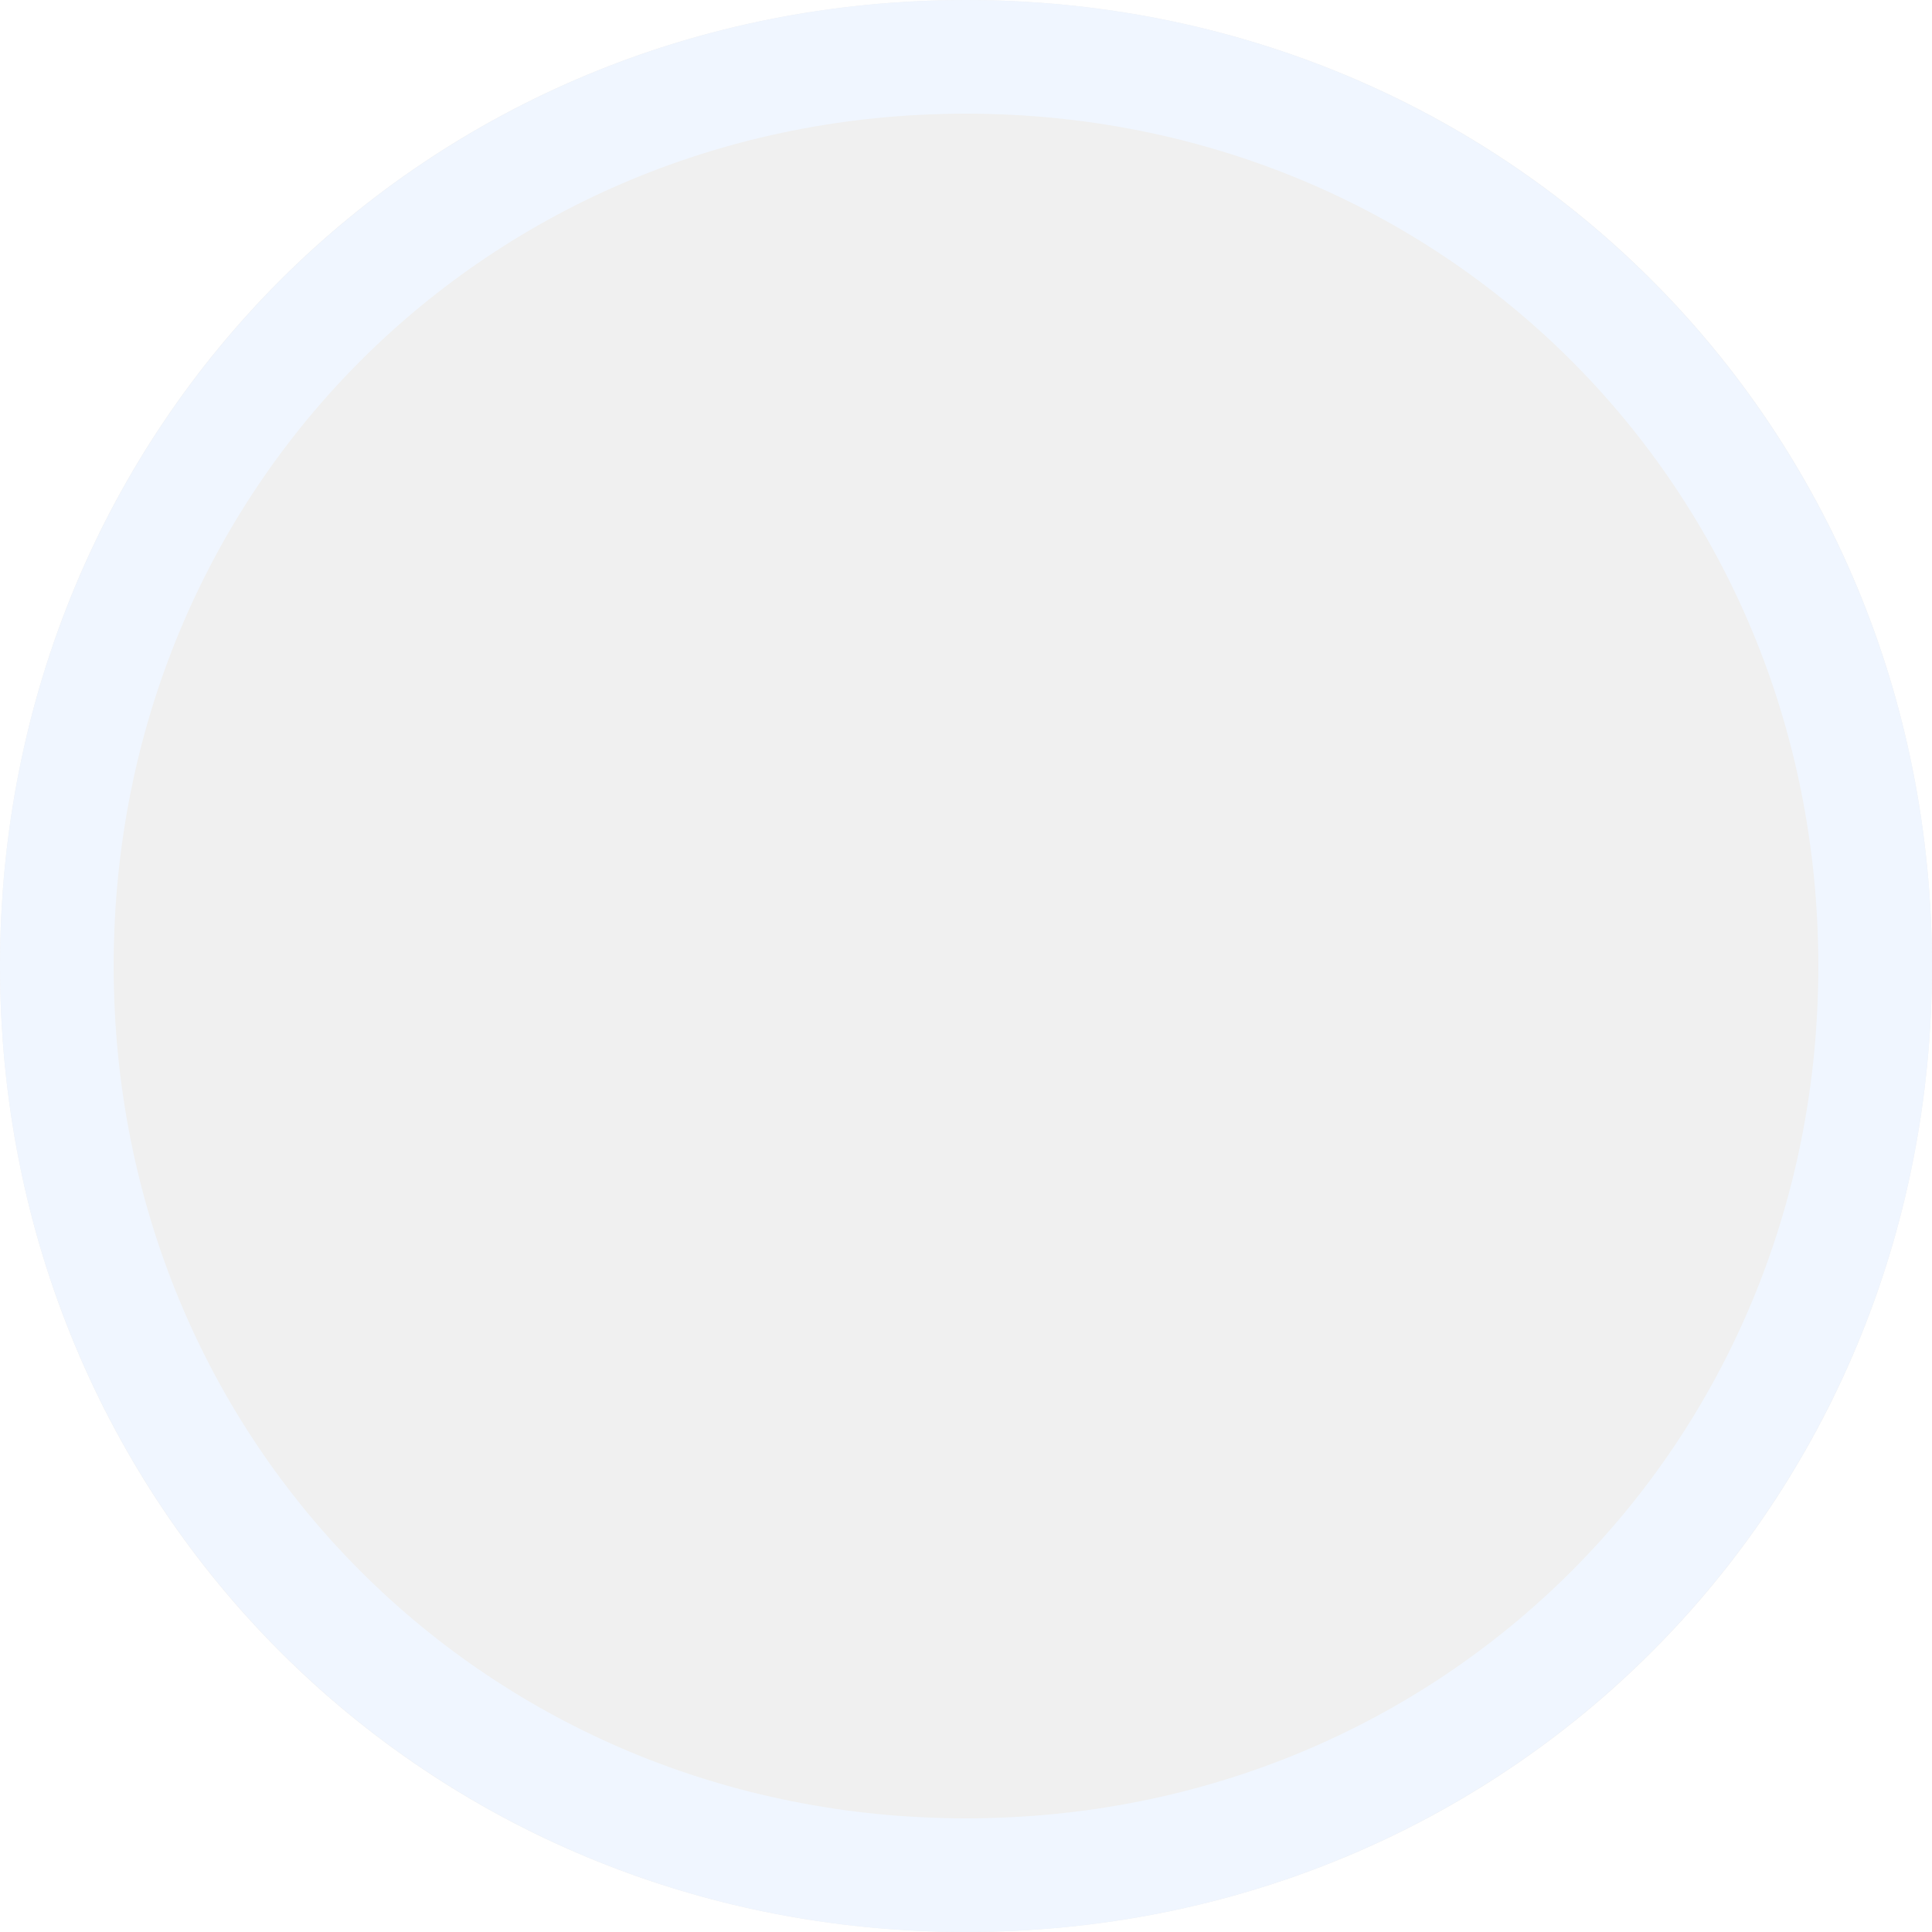
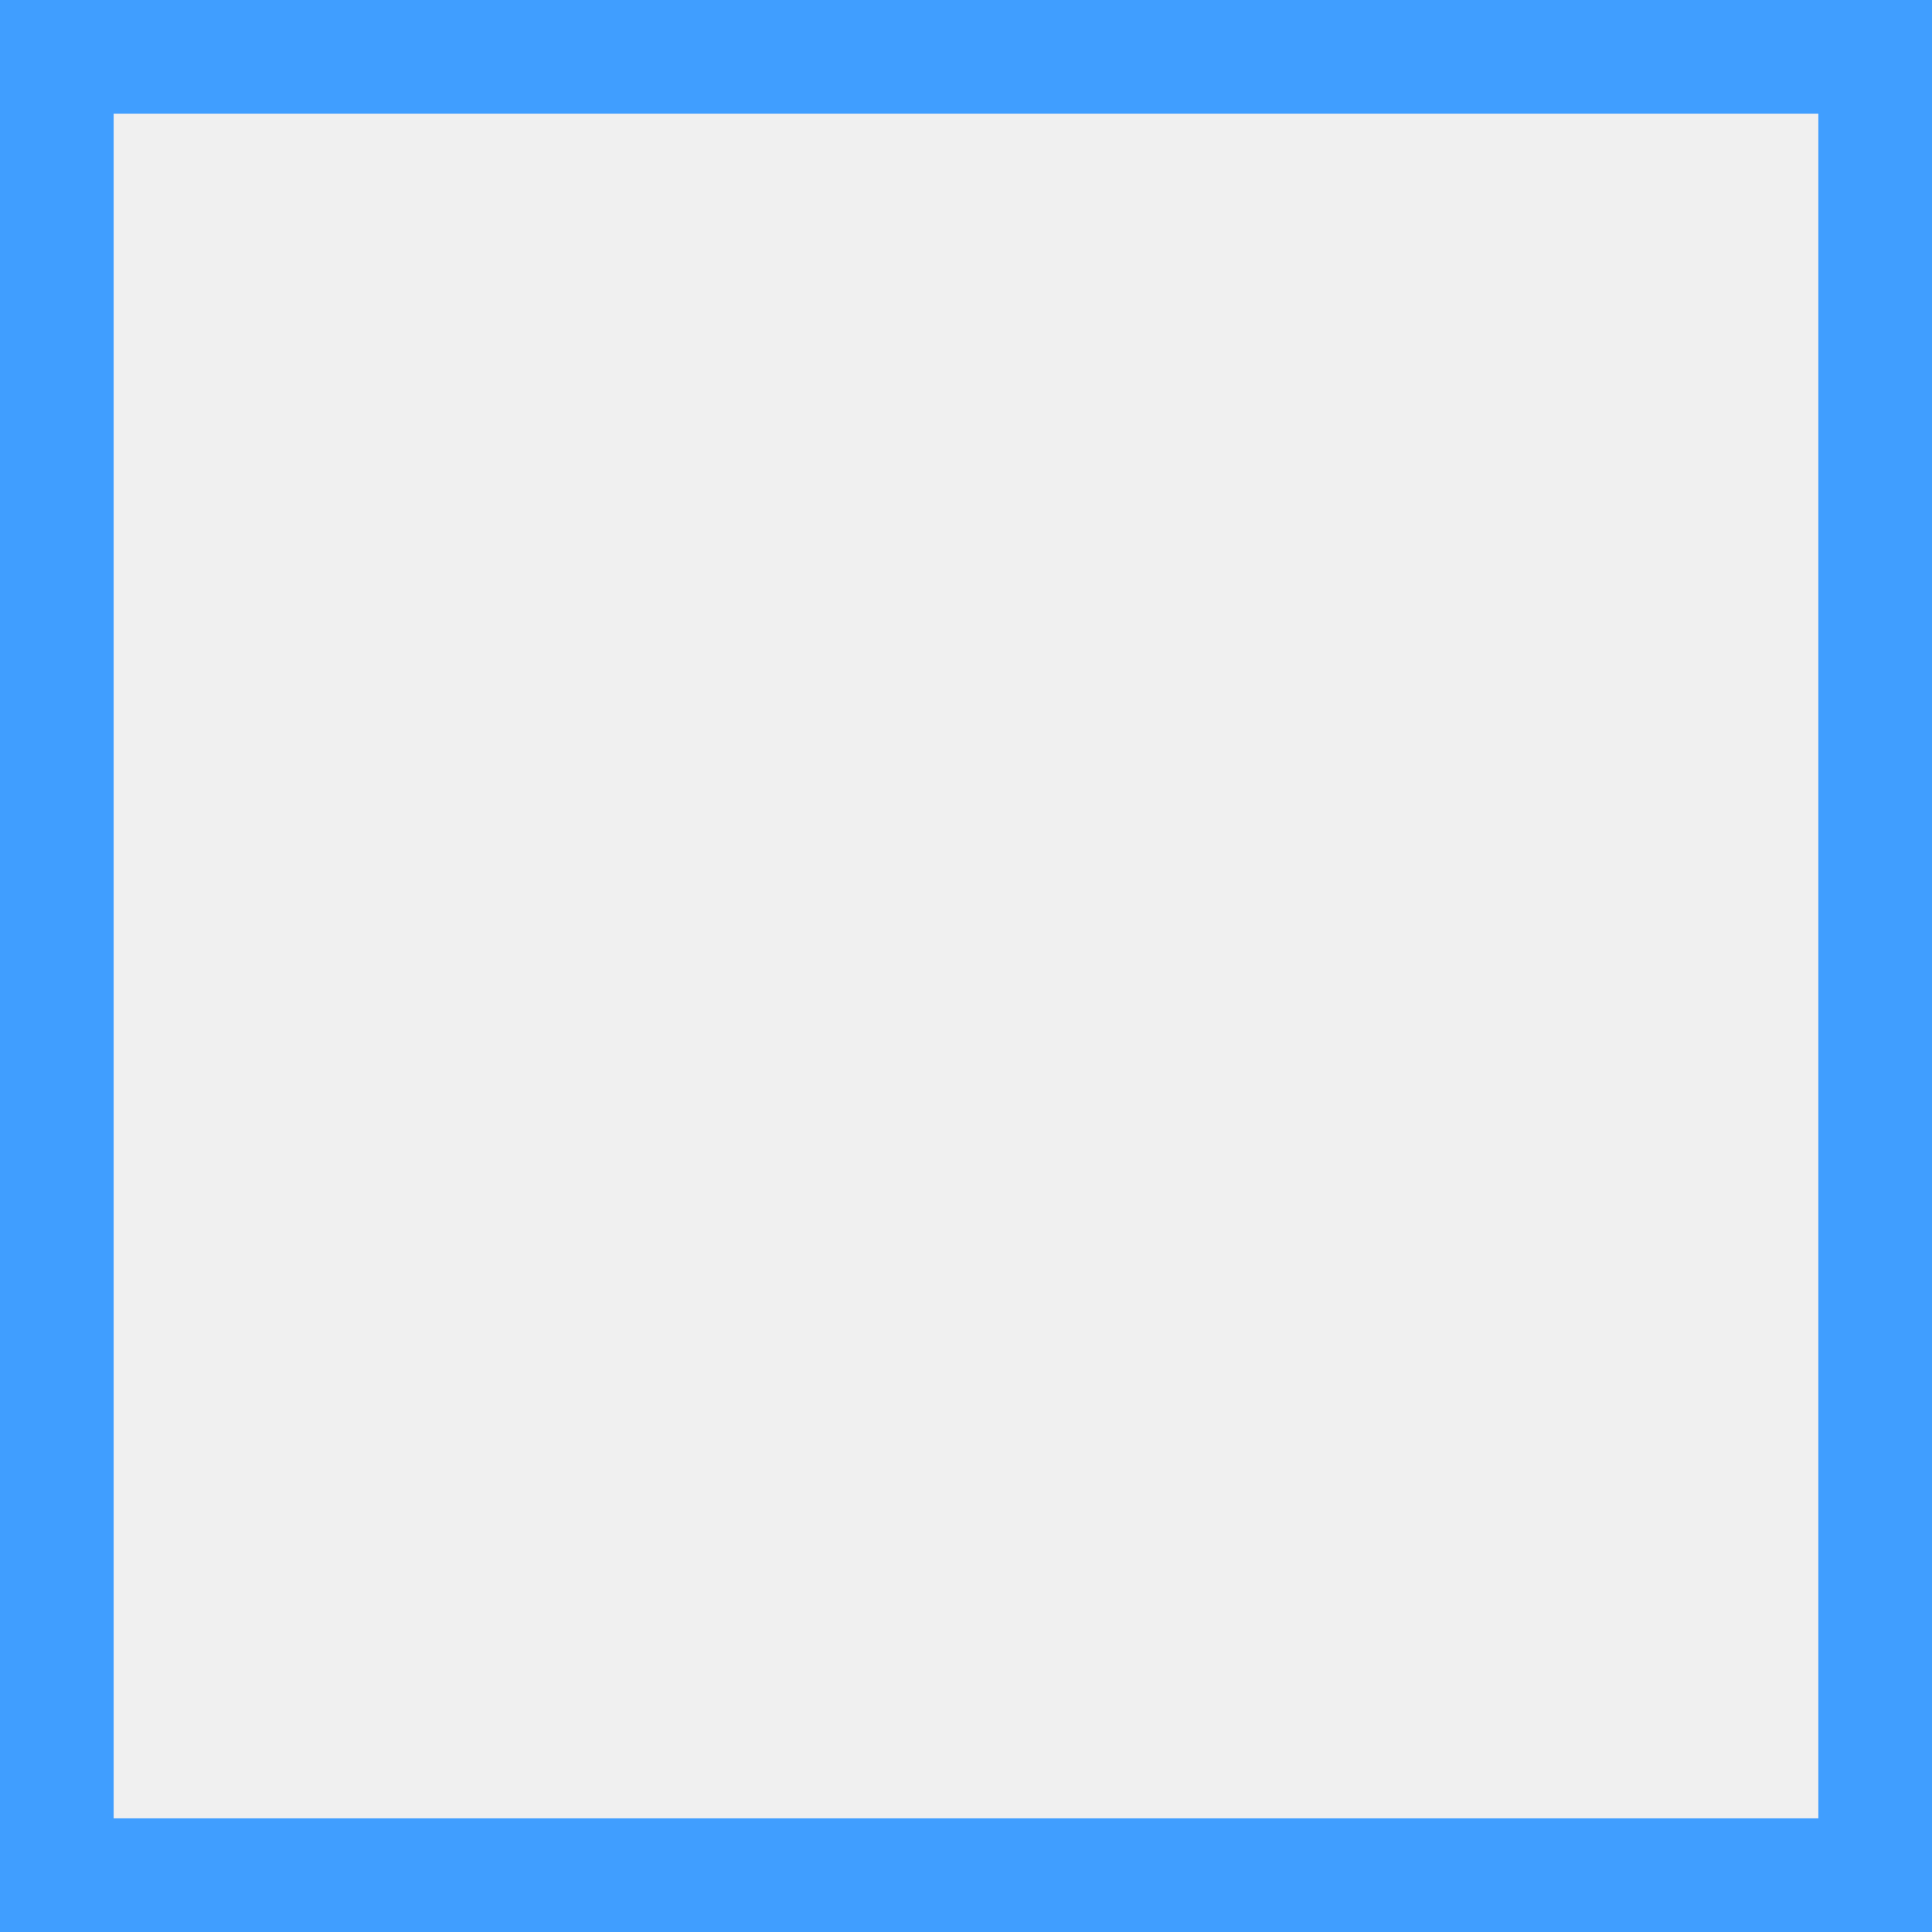
<svg xmlns="http://www.w3.org/2000/svg" version="1.1" width="17px" height="17px">
  <defs>
    <pattern id="BGPattern" patternUnits="userSpaceOnUse" alignment="0 0" imageRepeat="None" />
  </defs>
-   <g transform="matrix(1 0 0 1 -588 -231 )">
-     <path d="M 8.5 0  C 13.26 0  17 3.74  17 8.5  C 17 13.26  13.26 17  8.5 17  C 3.74 17  0 13.26  0 8.5  C 0 3.74  3.74 0  8.5 0  Z " fill-rule="nonzero" fill="rgba(240, 240, 240, 1)" stroke="none" transform="matrix(1 0 0 1 588 231 )" class="fill" />
-     <path d="M 8.5 0.5  C 12.98 0.5  16.5 4.02  16.5 8.5  C 16.5 12.98  12.98 16.5  8.5 16.5  C 4.02 16.5  0.5 12.98  0.5 8.5  C 0.5 4.02  4.02 0.5  8.5 0.5  Z " stroke-width="1" stroke-dasharray="0" stroke="rgba(240, 246, 255, 1)" fill="none" transform="matrix(1 0 0 1 588 231 )" class="stroke" stroke-dashoffset="0.5" />
+   <g transform="matrix(1 0 0 1 -1136 -912 )">
+     <path d="M 0 0  L 17 0  L 17 17  L 0 17  L 0 0  Z " fill-rule="nonzero" fill="rgba(240, 240, 240, 1)" stroke="none" transform="matrix(1 0 0 1 1136 912 )" class="fill" />
+     <path d="M 0.5 0.5  L 16.5 0.5  L 16.5 16.5  L 0.5 16.5  L 0.5 0.5  Z " stroke-width="1" stroke-dasharray="0" stroke="rgba(64, 158, 255, 1)" fill="none" transform="matrix(1 0 0 1 1136 912 )" class="stroke" stroke-dashoffset="0.5" />
  </g>
</svg>
